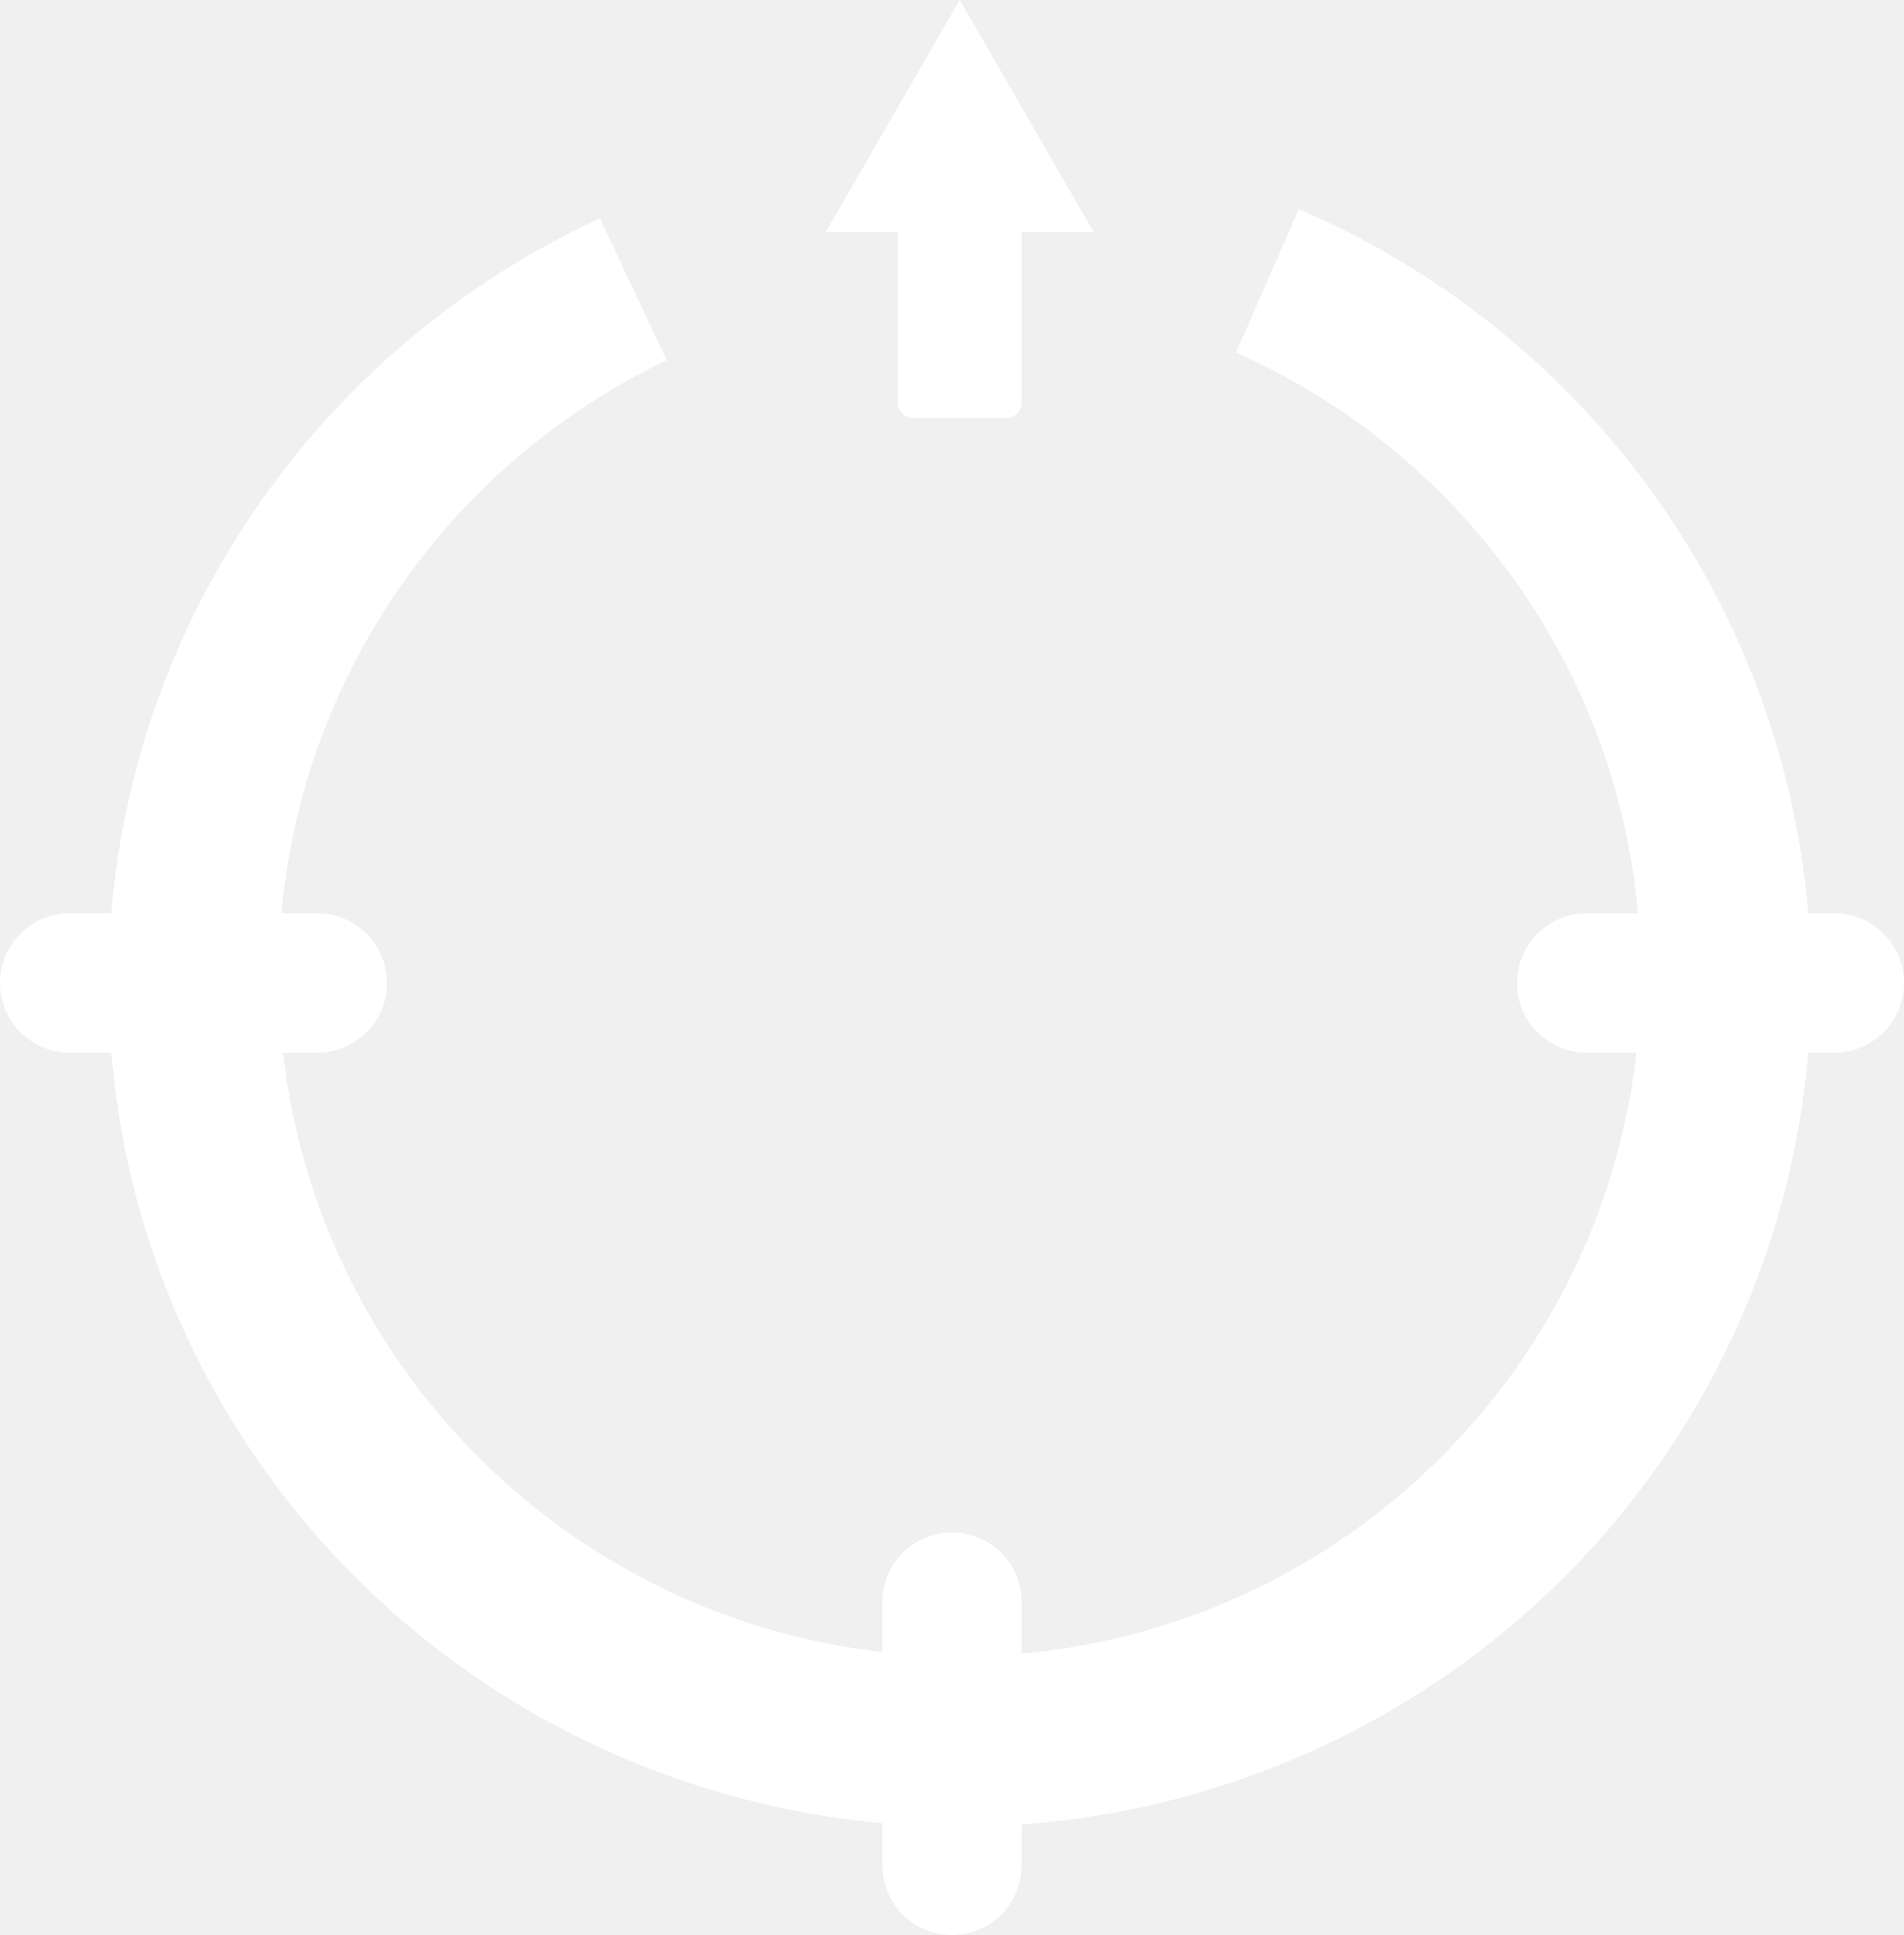
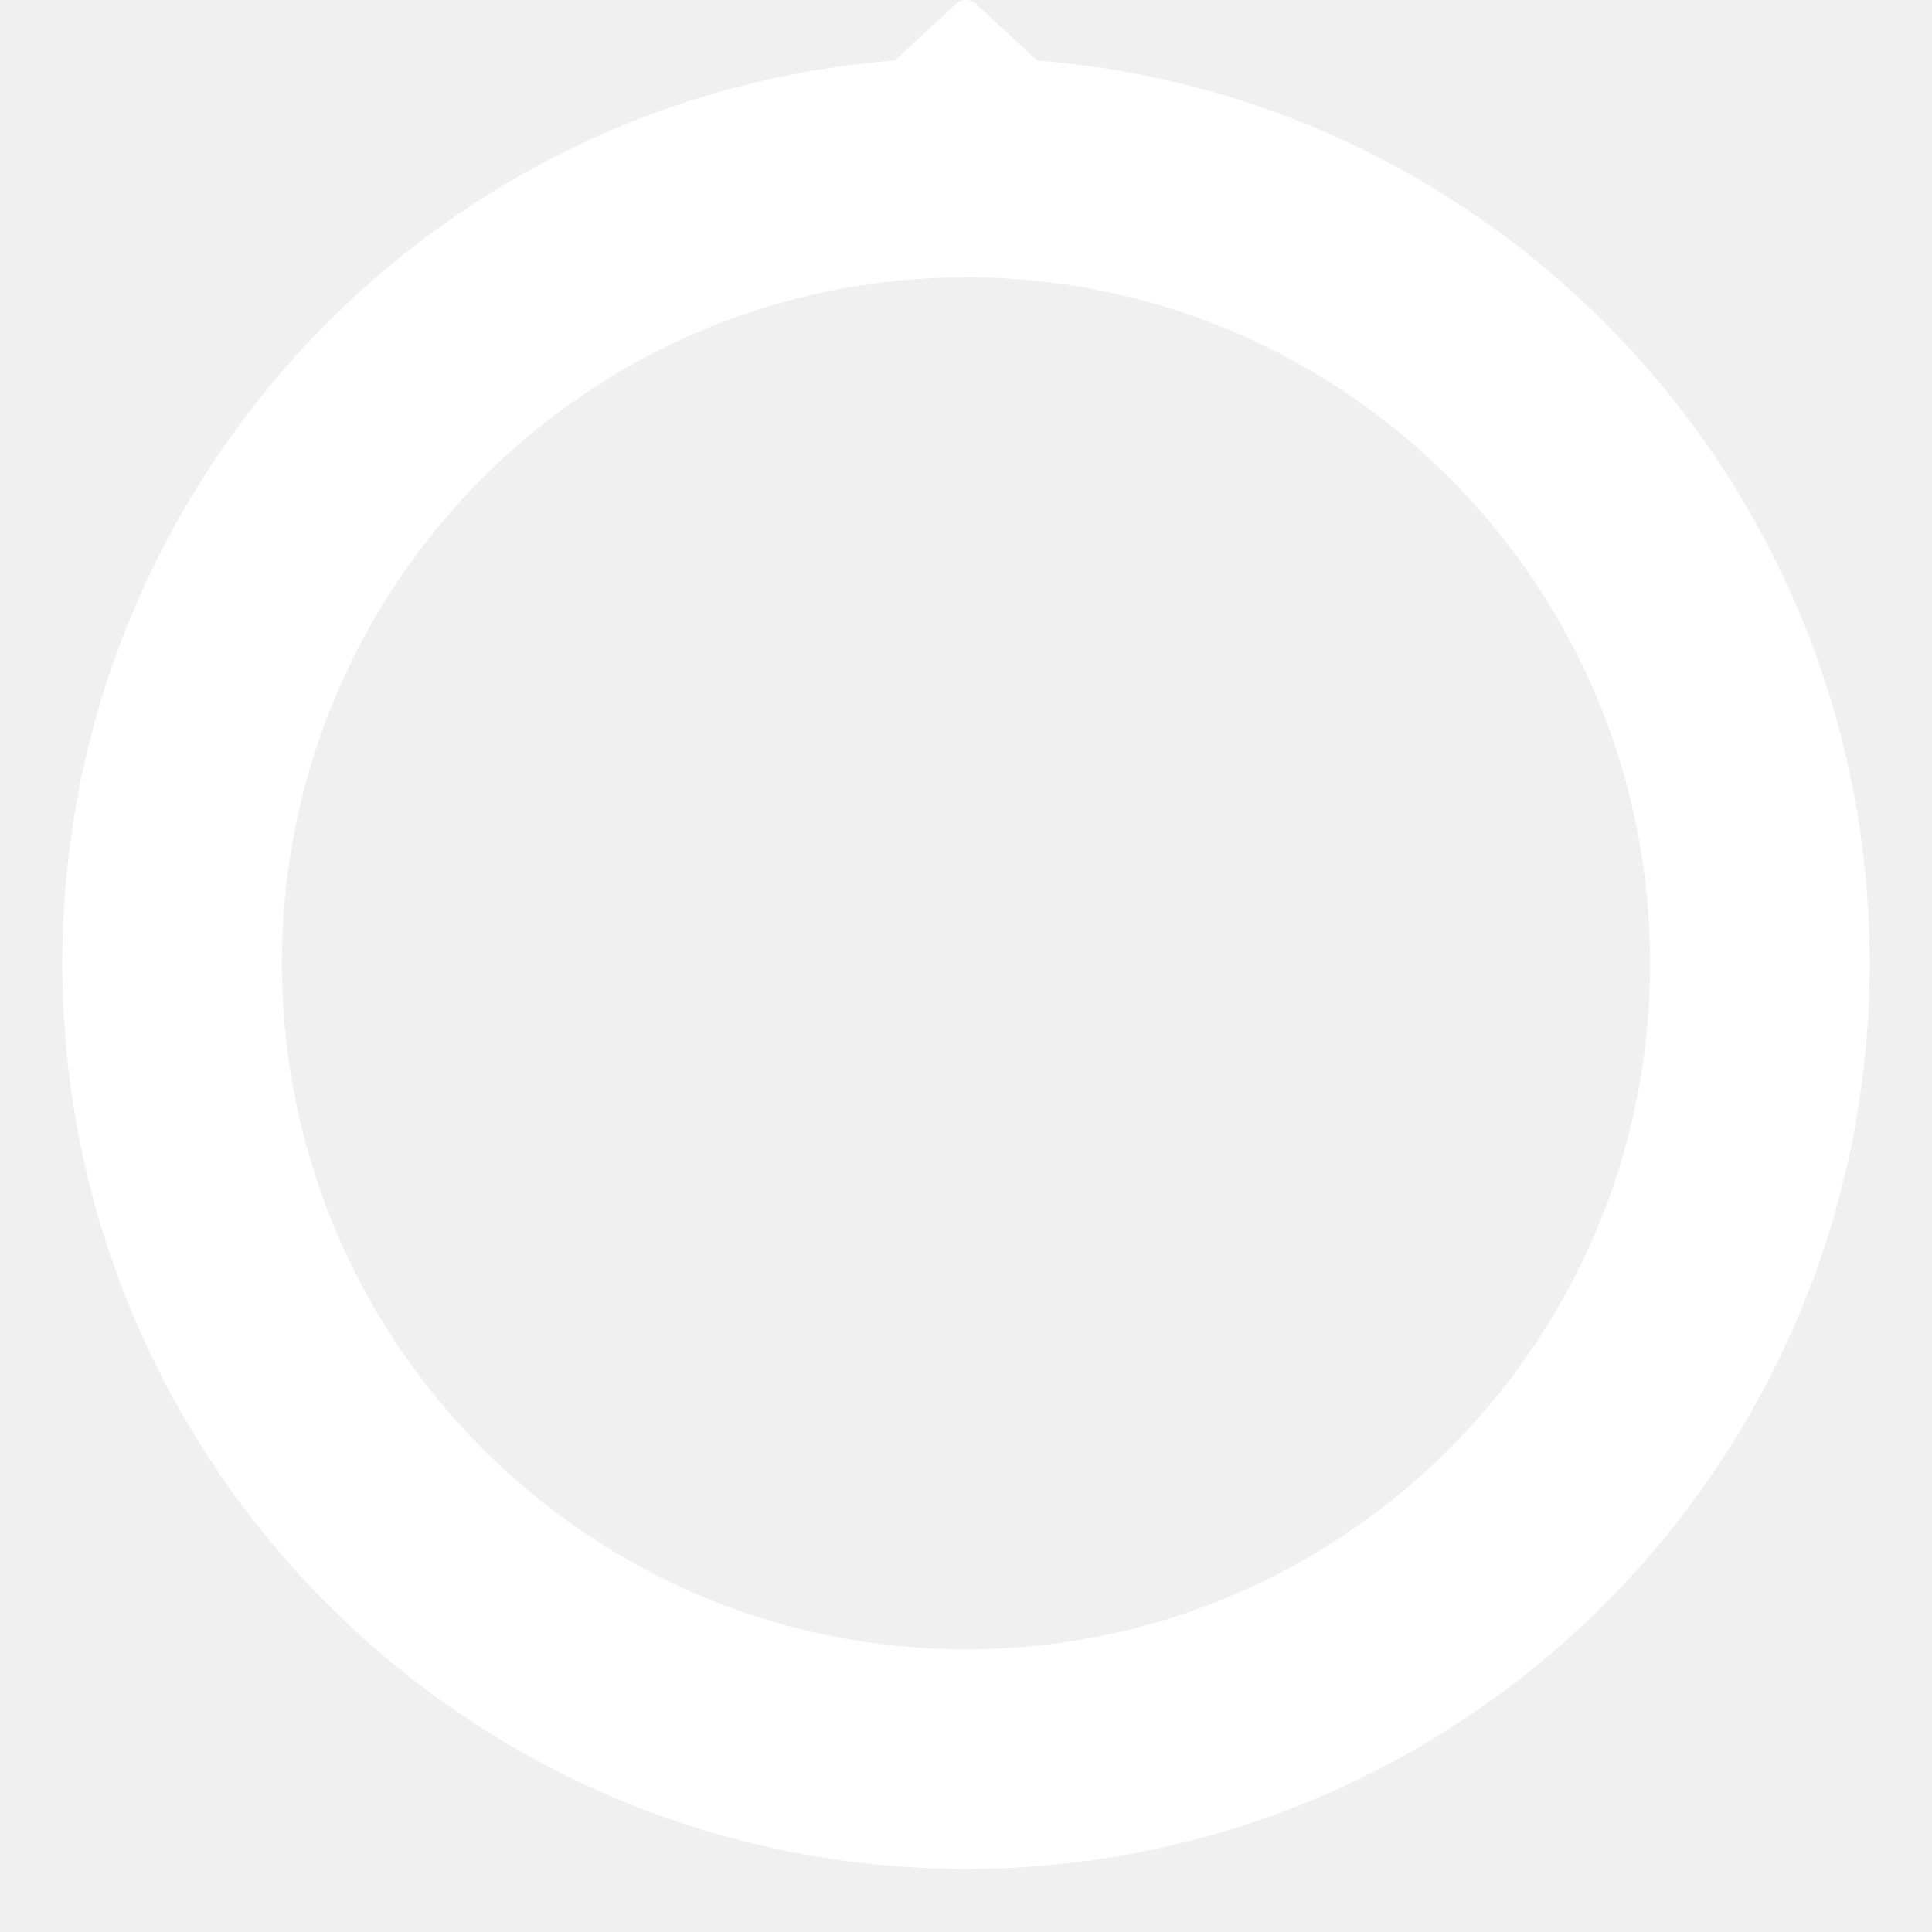
- <svg xmlns="http://www.w3.org/2000/svg" width="123" height="125" viewBox="0 0 123 125" fill="none">
-   <path d="M110.748 38.264C116.573 49.313 118.4 62.009 115.922 74.231C113.445 86.454 106.814 97.467 97.134 105.431C87.455 113.395 75.312 117.829 62.732 117.995C50.152 118.161 37.894 114.048 28.003 106.342L27.085 105.61C17.685 97.958 11.1 87.423 8.383 75.65L8.133 74.509C5.676 62.702 7.237 50.407 12.591 39.558C18.118 28.358 27.353 19.375 38.755 14.107L43.069 23.271C28.244 30.349 18 45.477 18 63C18 87.3 37.699 107 61.999 107C86.3 107 105.999 87.301 105.999 63C105.999 45.054 95.255 29.62 79.849 22.773L83.909 13.511C95.088 18.322 104.328 26.671 110.191 37.234L110.748 38.264Z" fill="white" />
-   <rect x="123" y="59" width="9" height="25" rx="4.5" transform="rotate(90 123 59)" fill="white" />
-   <rect x="25" y="59" width="9" height="25" rx="4.5" transform="rotate(90 25 59)" fill="white" />
-   <rect x="66" y="125" width="9" height="26" rx="4.5" transform="rotate(-180 66 125)" fill="white" />
-   <path d="M60.5 25C60.5 25.828 61.172 26.5 62 26.5C62.828 26.5 63.5 25.828 63.5 25L62 25L60.5 25ZM62 5.3765e-06L53.34 15L70.66 15L62 5.3765e-06ZM62 25L63.5 25L63.5 13.5L62 13.5L60.5 13.5L60.5 25L62 25Z" fill="white" />
-   <rect x="66" y="9" width="18" height="8" rx="1" transform="rotate(90 66 9.00001)" fill="white" />
+ <svg xmlns="http://www.w3.org/2000/svg" width="132" height="132" viewBox="0 0 132 132" fill="none">
+   <path d="M127.742 65.818C127.742 99.949 100.138 127.688 66 127.688C31.862 127.688 4.258 99.949 4.258 65.818C4.258 33.321 29.282 6.618 61.144 4.136L65.32 0.266C65.704 -0.089 66.296 -0.089 66.68 0.266L70.859 4.136C102.719 6.619 127.742 33.322 127.742 65.818ZM112.742 65.818C112.742 39.932 91.815 18.947 66 18.947C40.185 18.947 19.258 39.932 19.258 65.818L19.262 66.424C19.585 92.03 40.387 112.688 66 112.688C91.613 112.688 112.415 92.03 112.738 66.424L112.742 65.818Z" fill="white" />
</svg>
